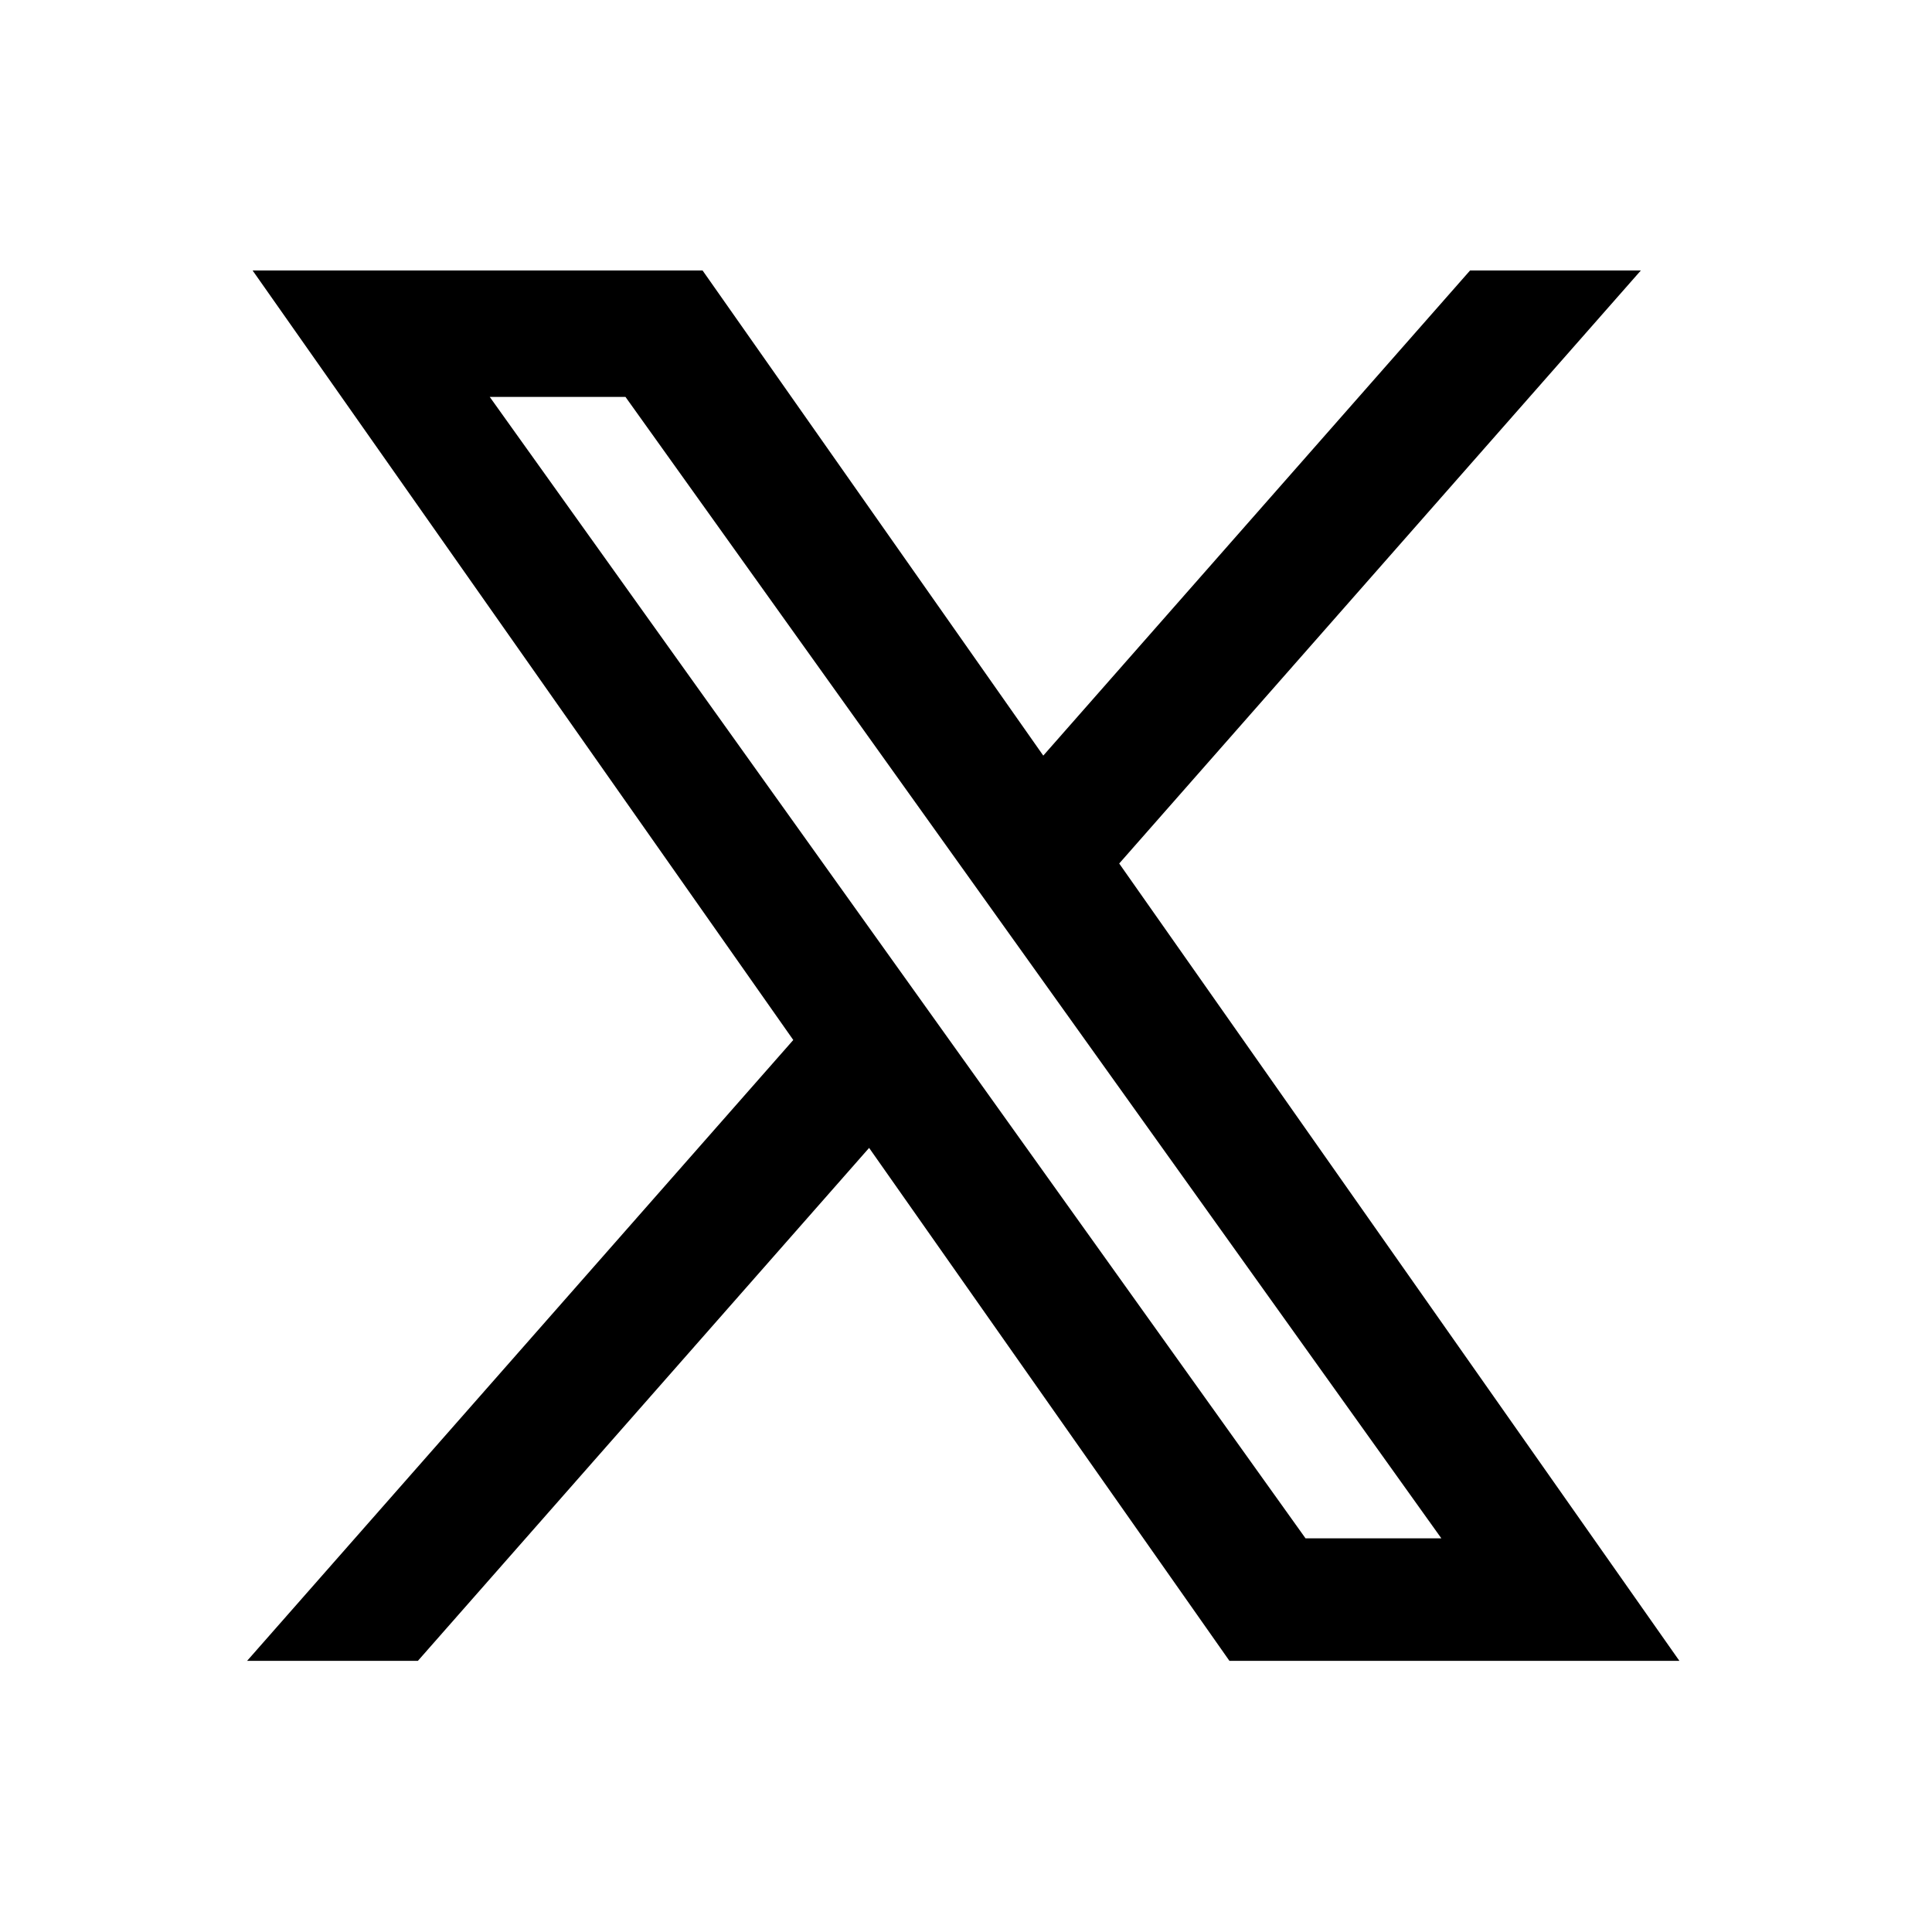
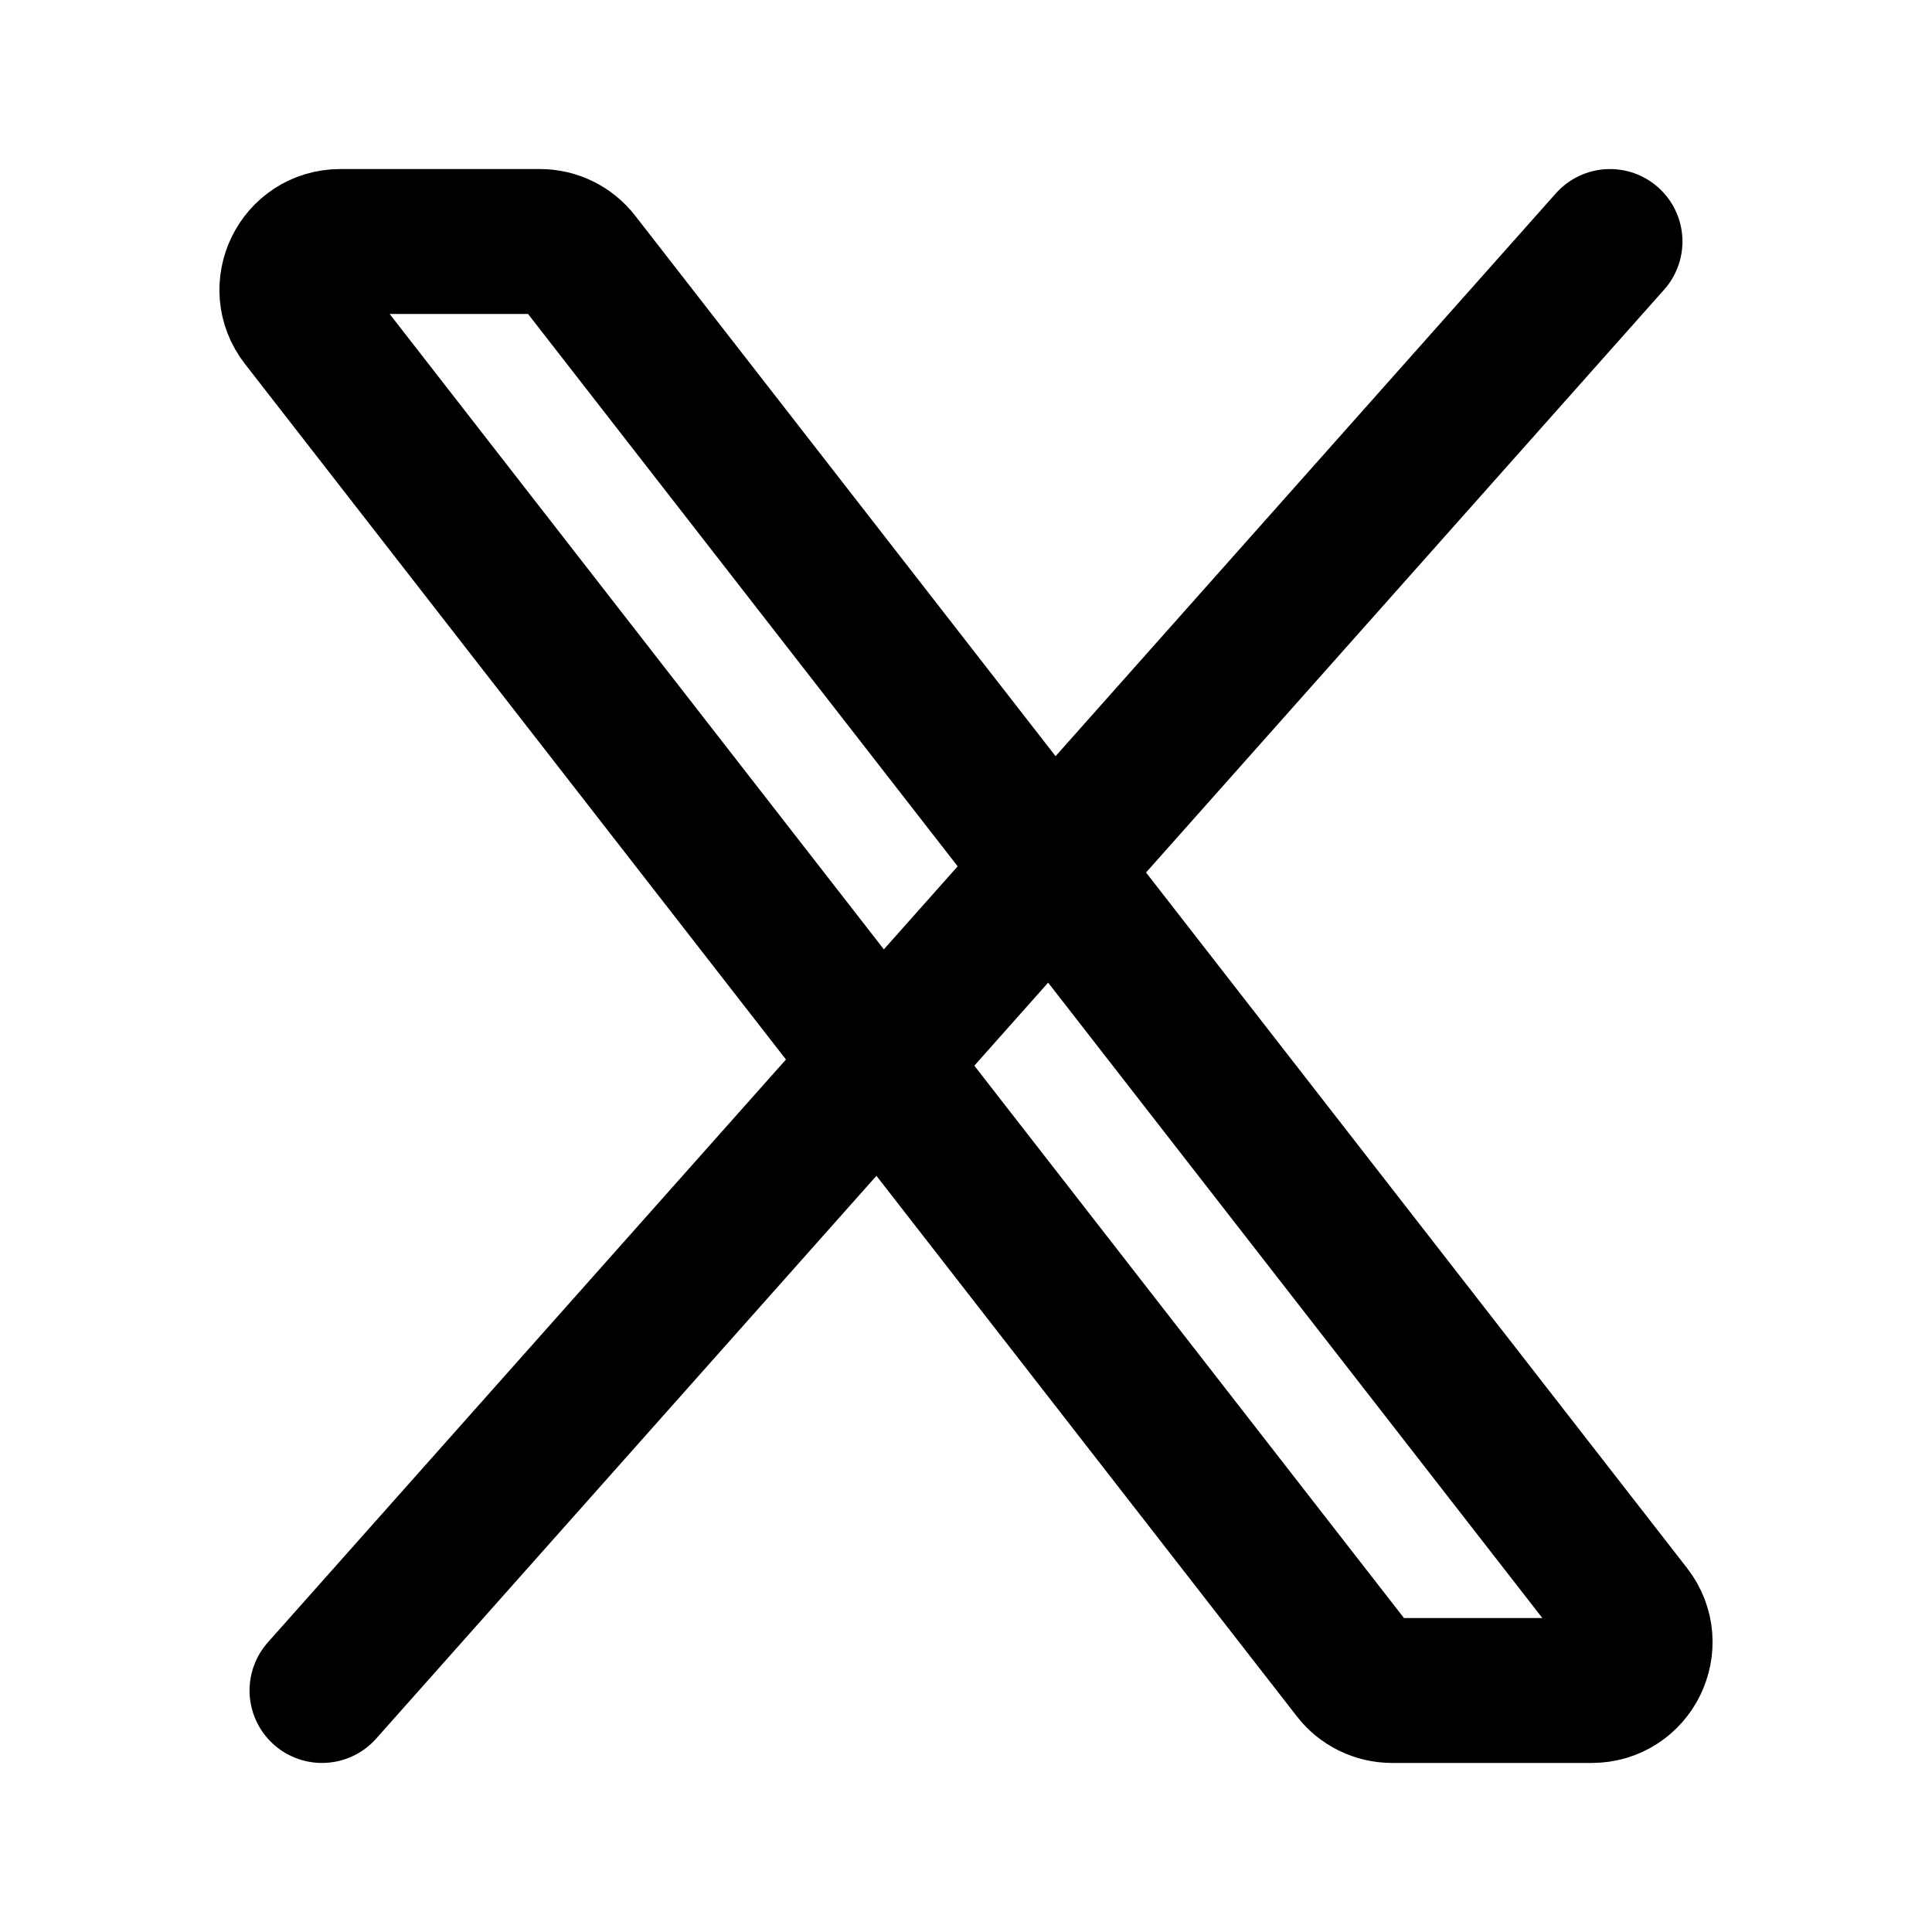
- <svg class="icon icon-twitter" viewBox="0 0 20 20">
-   <path fill="currentColor" fill-rule="evenodd" d="M7.273 2.8 10.8 7.822 15.218 2.8h1.768l-5.4 6.139 5.799 8.254h-4.658l-3.73-5.31-4.671 5.31H2.558l5.654-6.427L2.615 2.8zm6.242 13.125L5.07 4.109h1.405l8.446 11.816z" clip-rule="evenodd" />
+ <svg xmlns="http://www.w3.org/2000/svg" class="icon icon-twitter" width="24px" height="24px" viewBox="0 0 24 24" stroke-width="1.8" fill="none" color="currentColor">
+   <path d="M16.82 20.768L3.753 3.968C3.447 3.574 3.727 3 4.227 3H6.707C6.892 3 7.066 3.085 7.18 3.232L20.247 20.032C20.553 20.426 20.273 21 19.773 21H17.294C17.108 21 16.933 20.915 16.82 20.768Z" stroke="currentColor" stroke-width="1.8" />
+   <path d="M20 3L4 21" stroke="currentColor" stroke-width="1.8" stroke-linecap="round" />
</svg>
